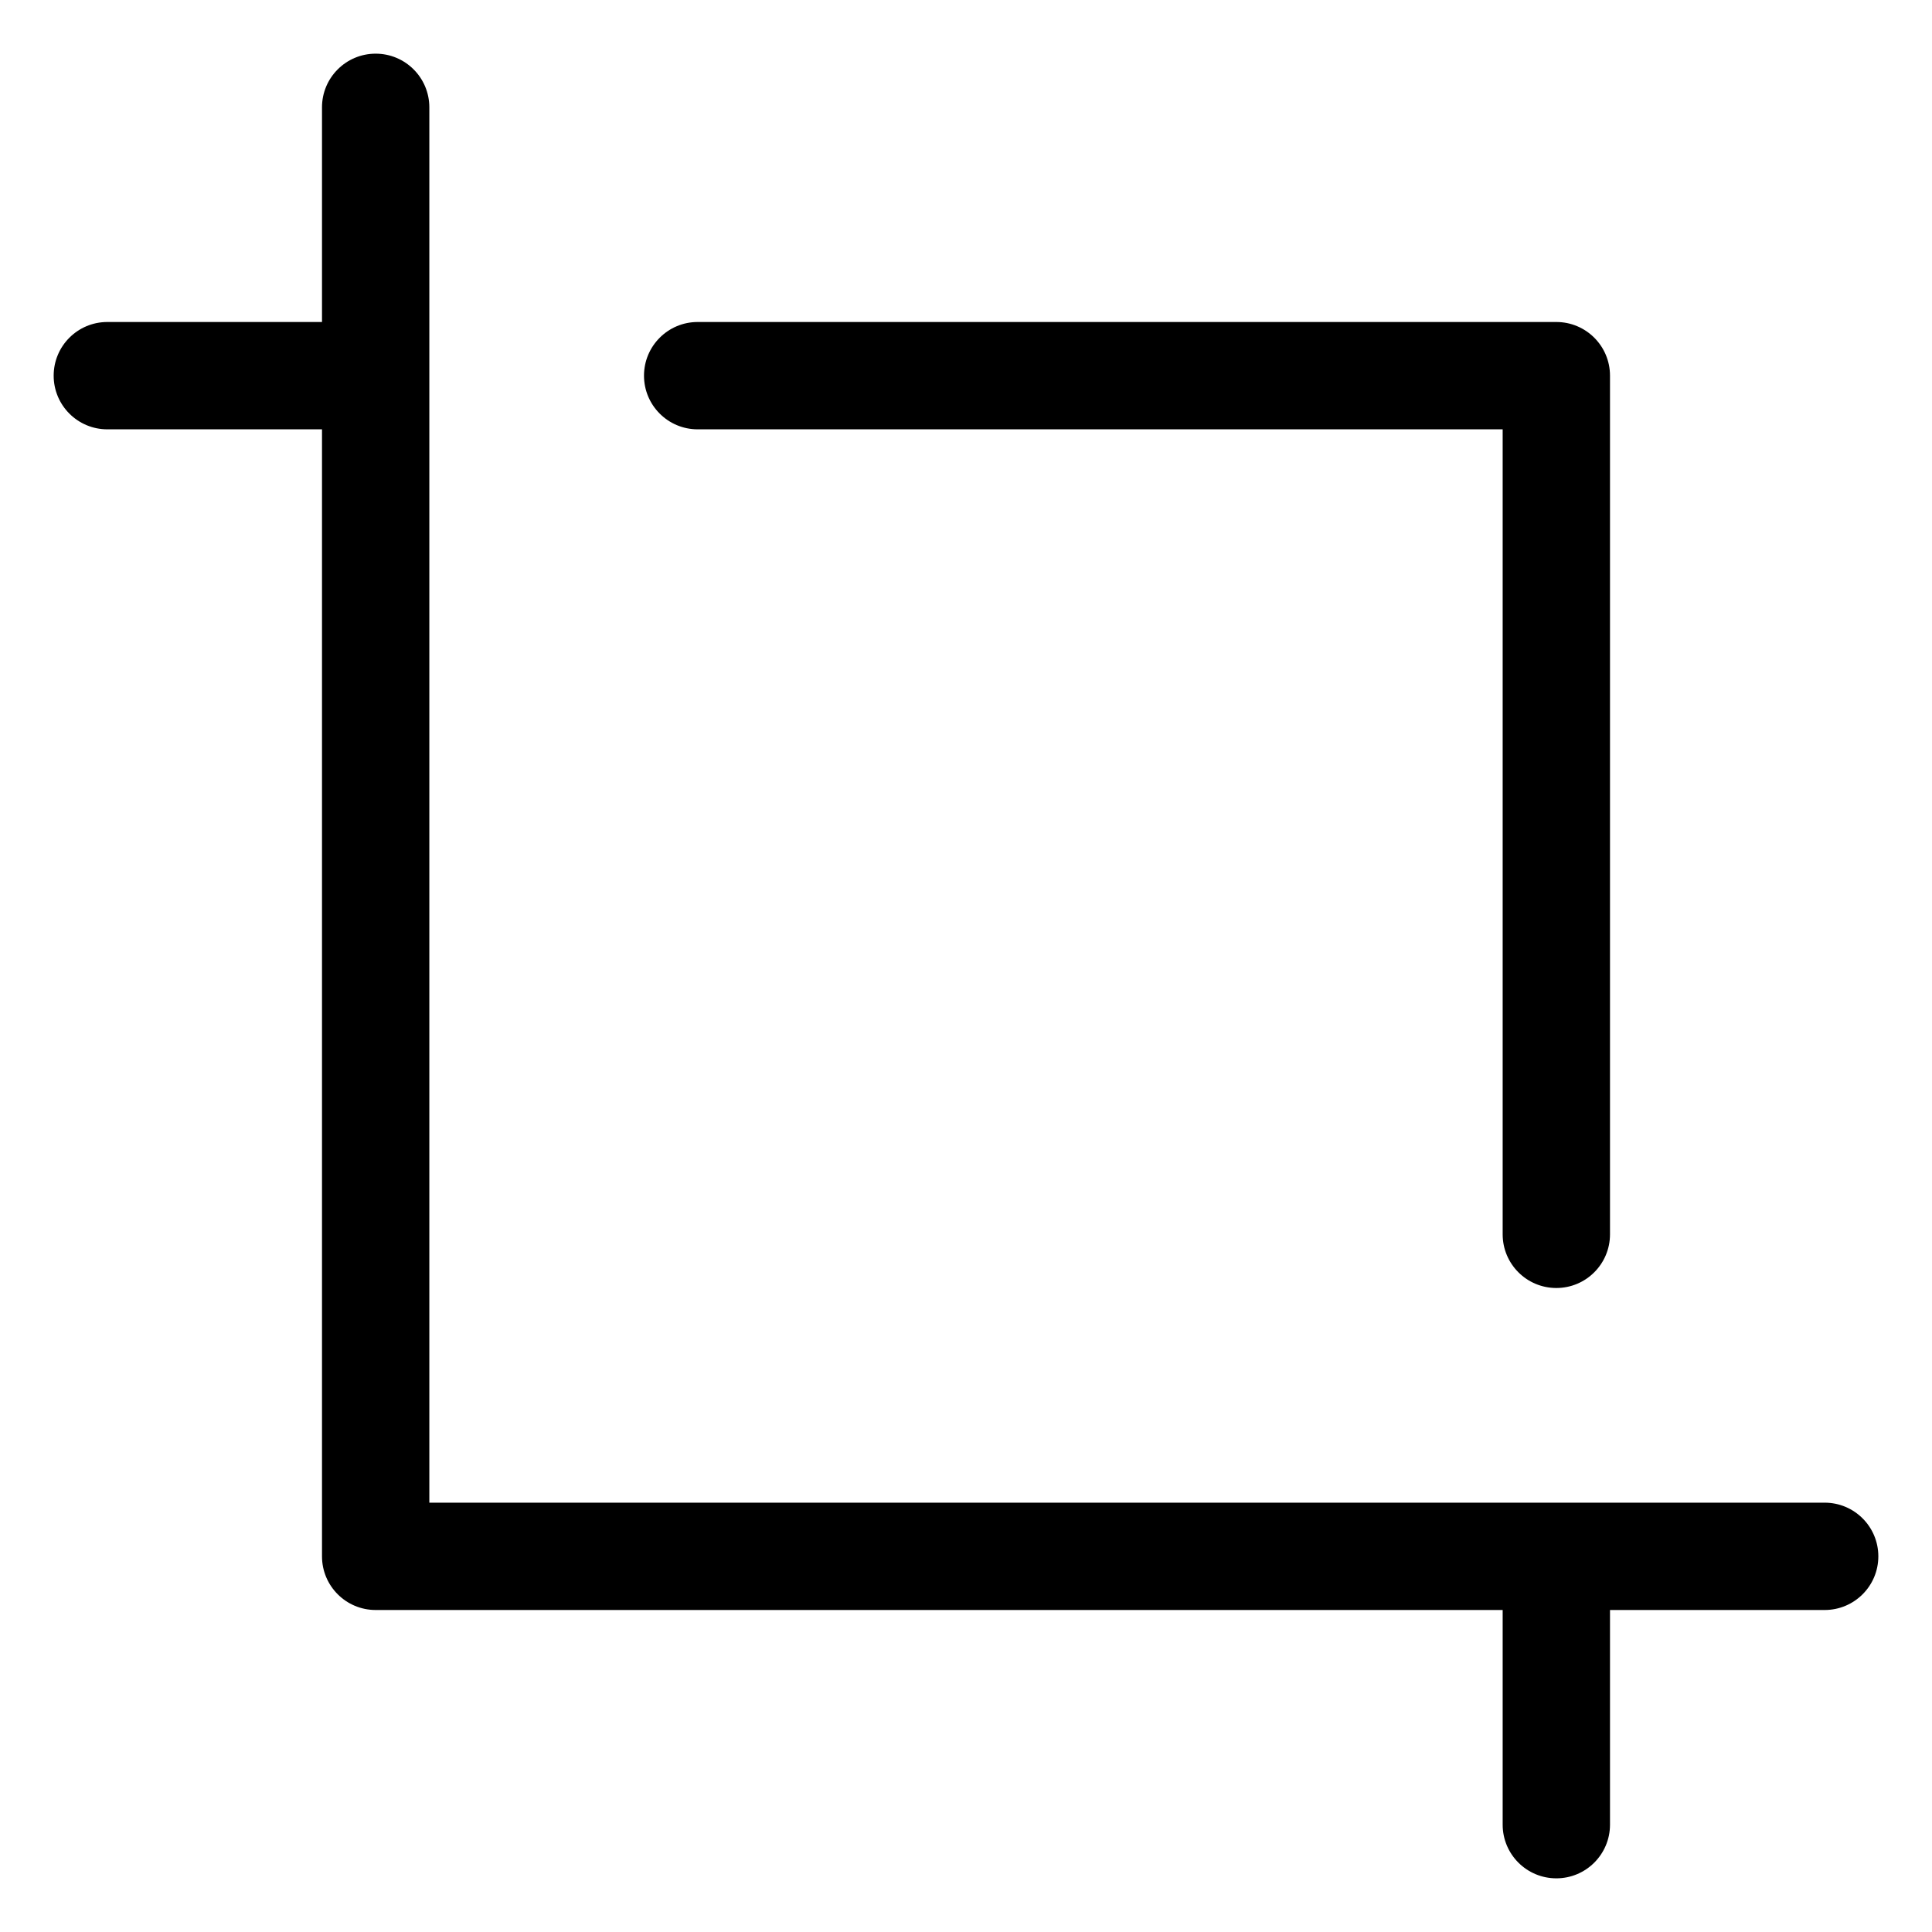
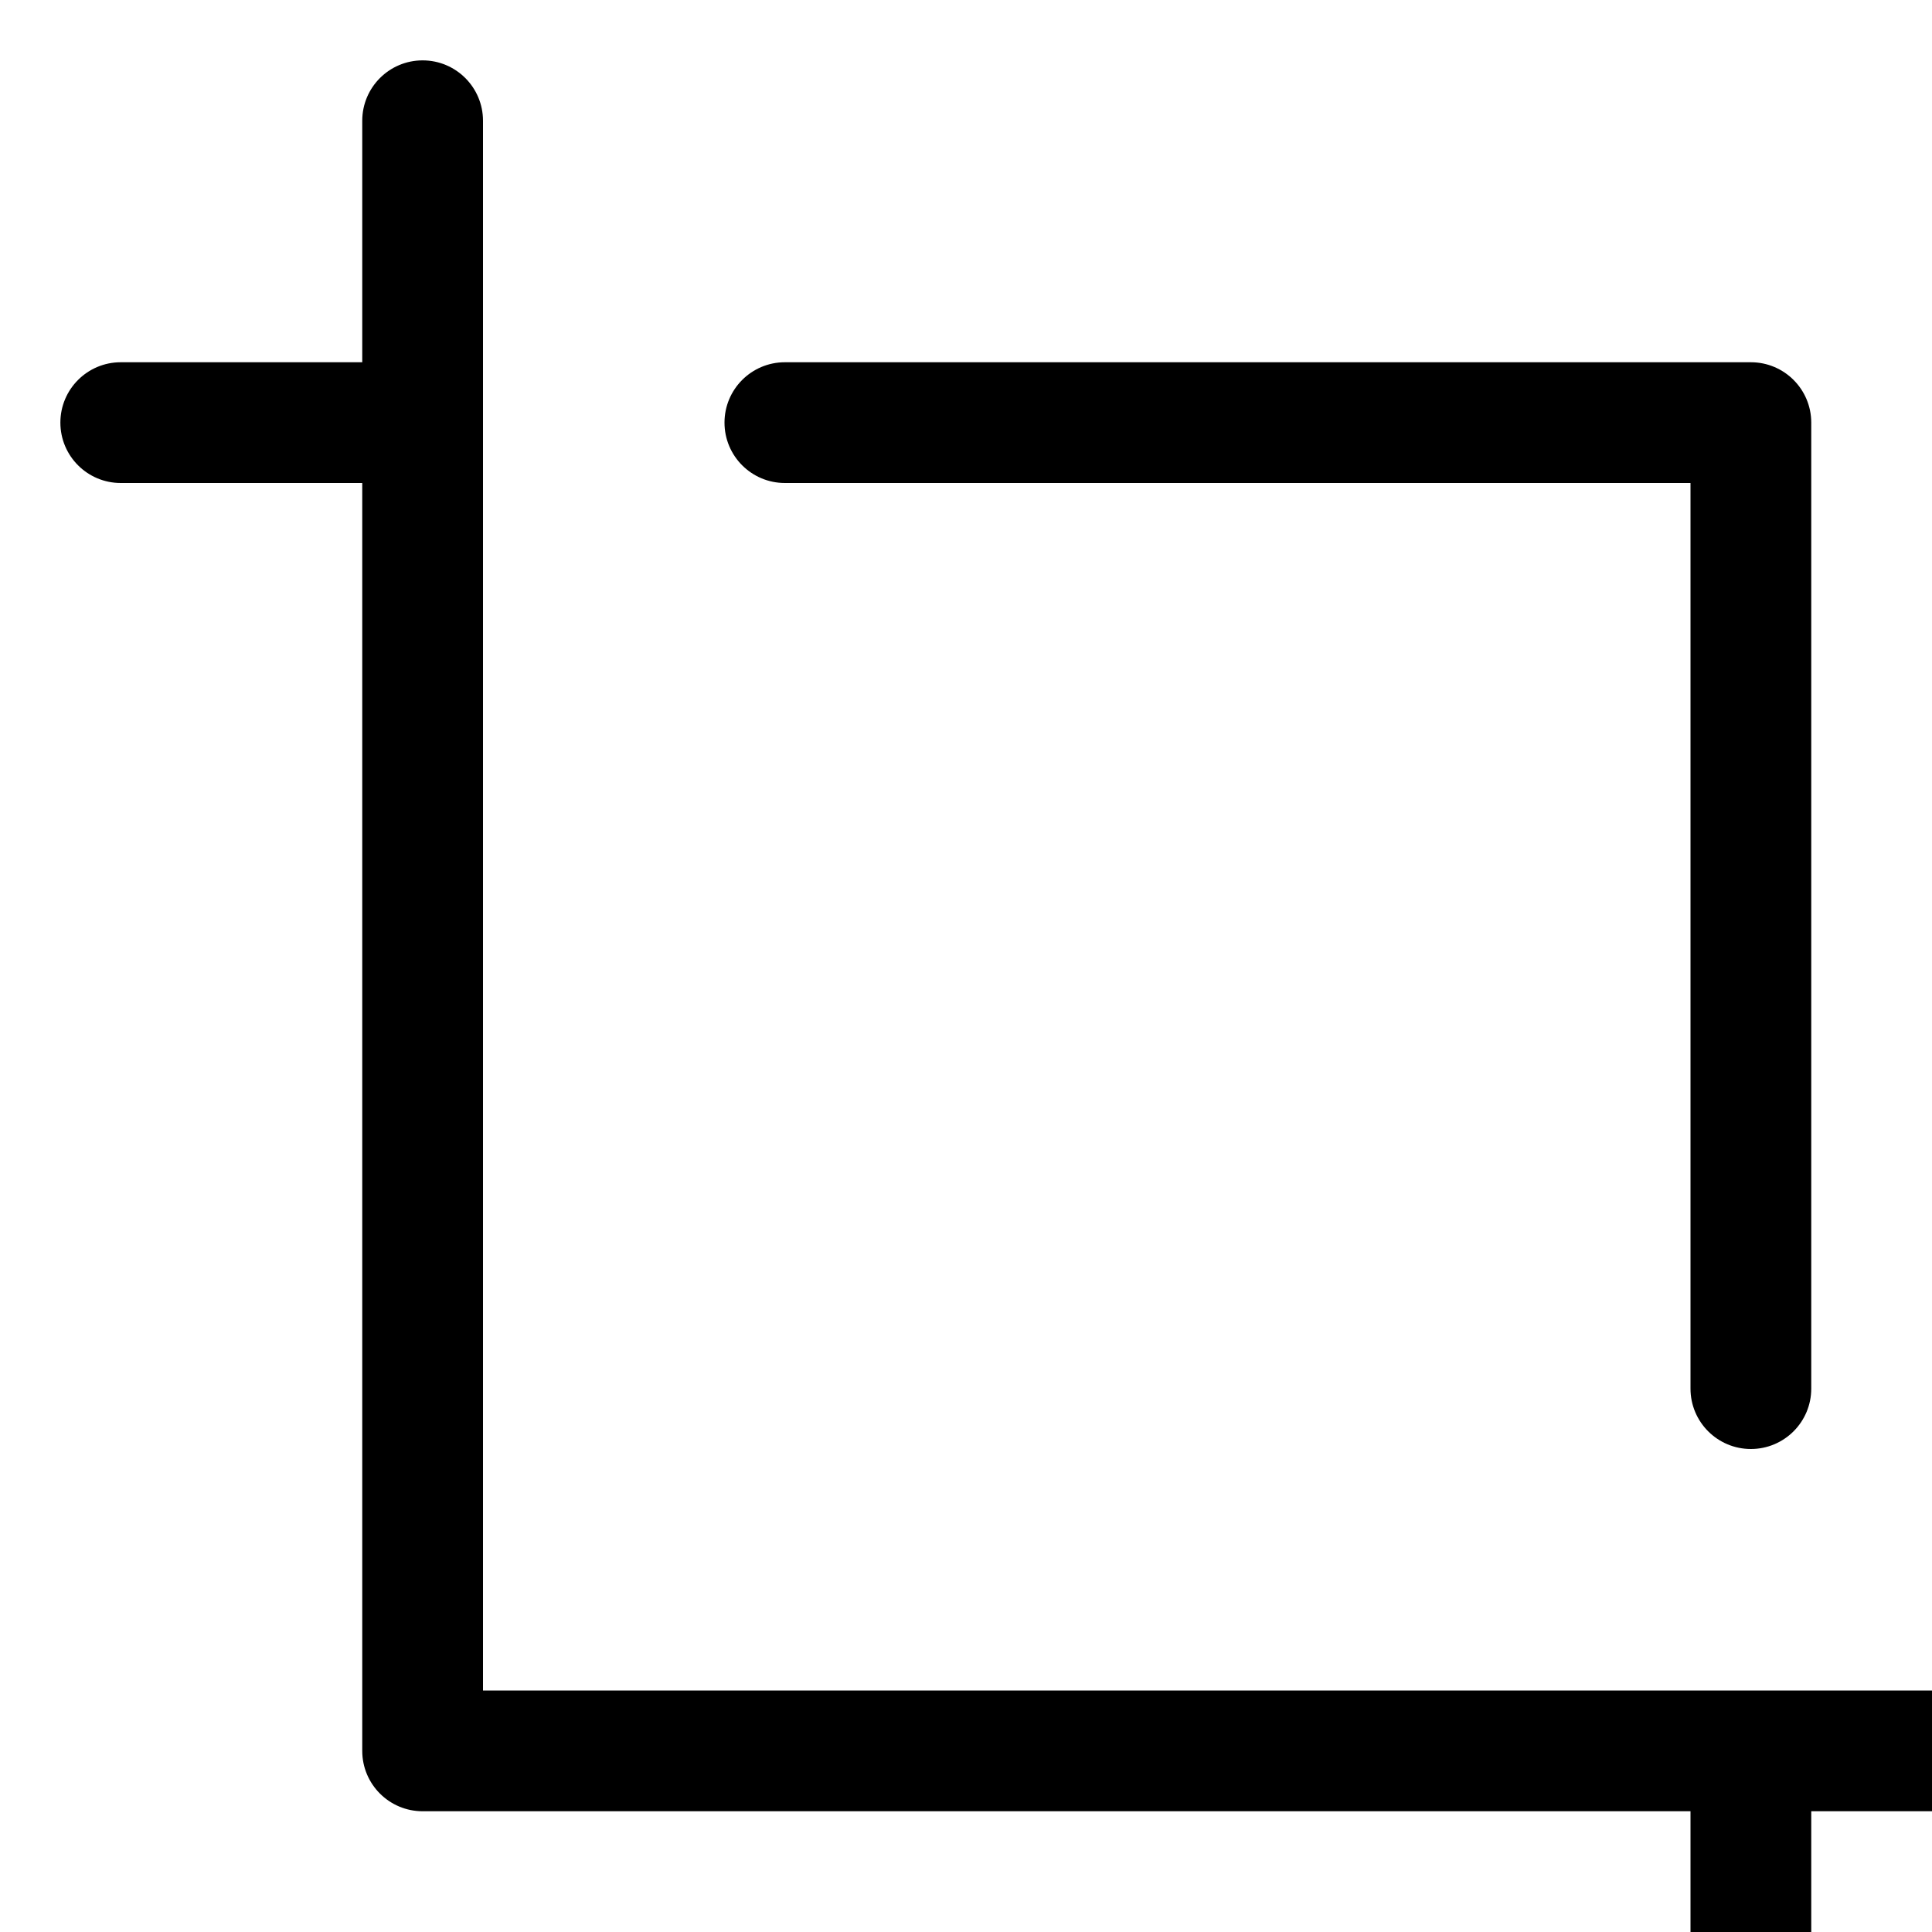
- <svg xmlns="http://www.w3.org/2000/svg" width="1em" height="1em" viewBox="0 0 18 18" class="bi bi-crop" fill="currentColor">
+ <svg xmlns="http://www.w3.org/2000/svg" width="1em" height="1em" viewBox="0 0 16 16" class="bi bi-crop" fill="currentColor">
  <path fill-rule="evenodd" d="M3.5.5A.5.5 0 0 1 4 1v13h13a.5.5 0 0 1 0 1h-2v2a.5.5 0 0 1-1 0v-2H3.5a.5.5 0 0 1-.5-.5V4H1a.5.5 0 0 1 0-1h2V1a.5.5 0 0 1 .5-.5zm2.5 3a.5.5 0 0 1 .5-.5h8a.5.5 0 0 1 .5.5v8a.5.5 0 0 1-1 0V4H6.5a.5.5 0 0 1-.5-.5z" />
</svg>
